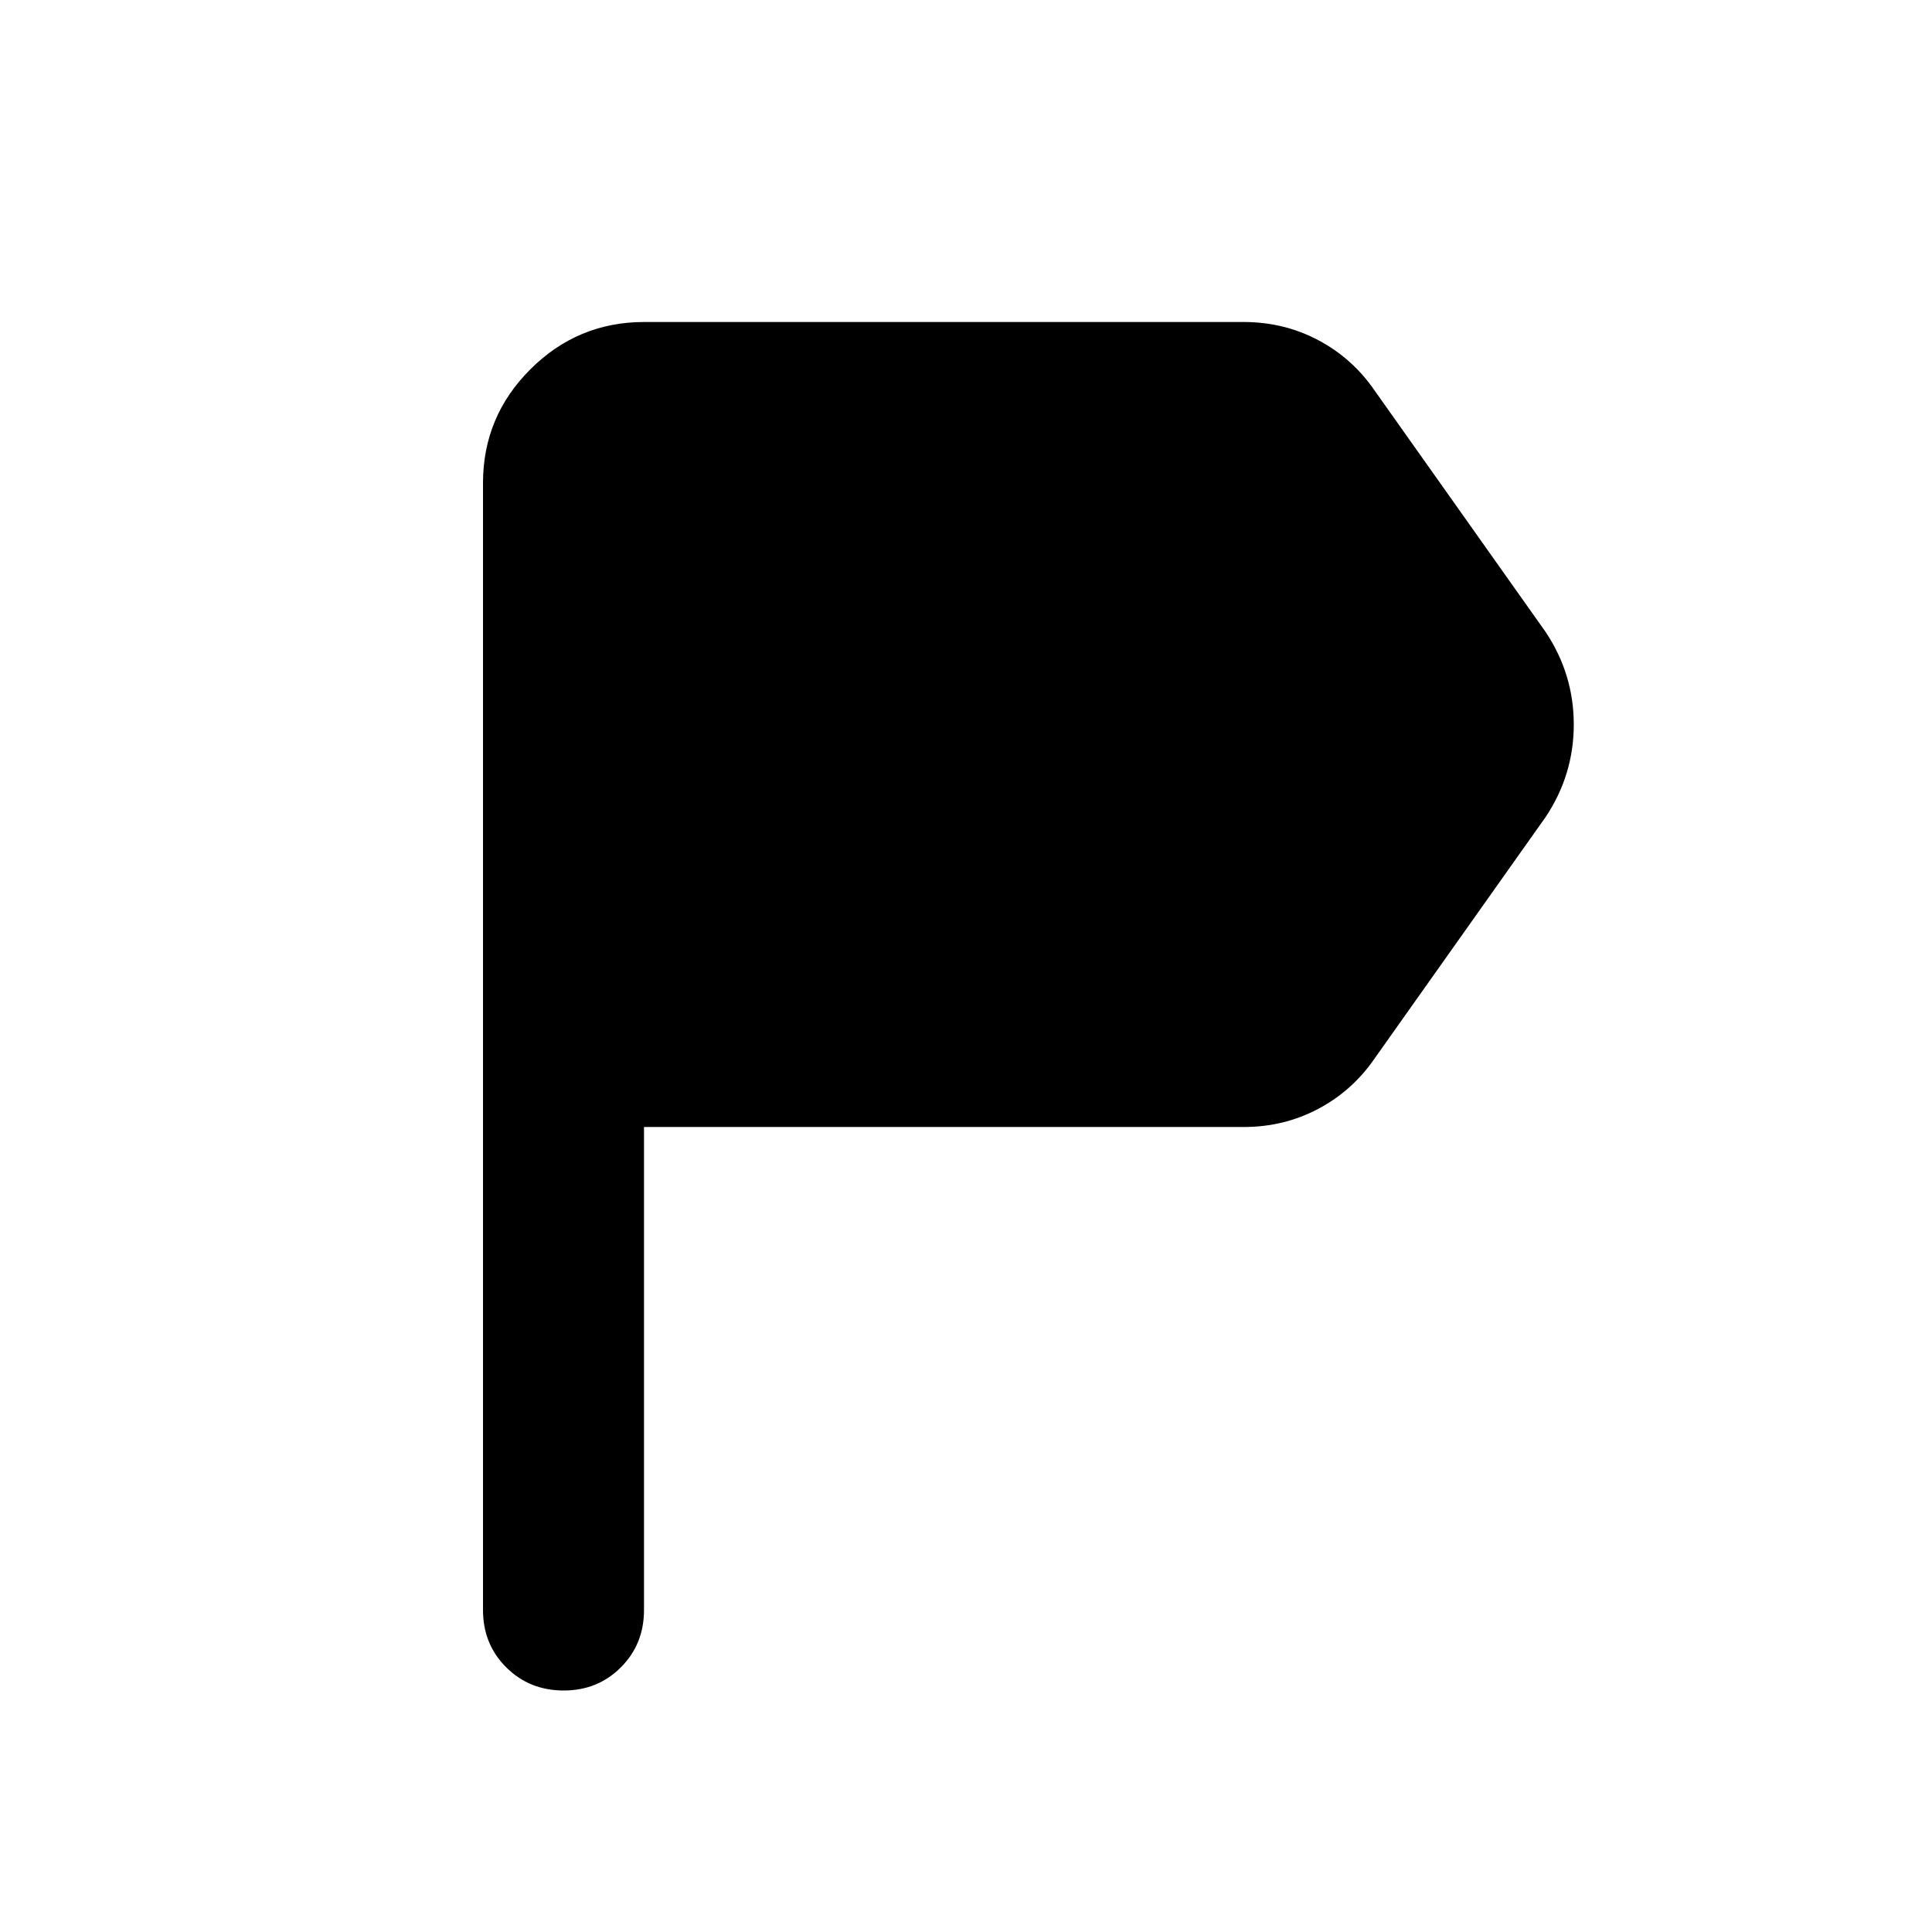
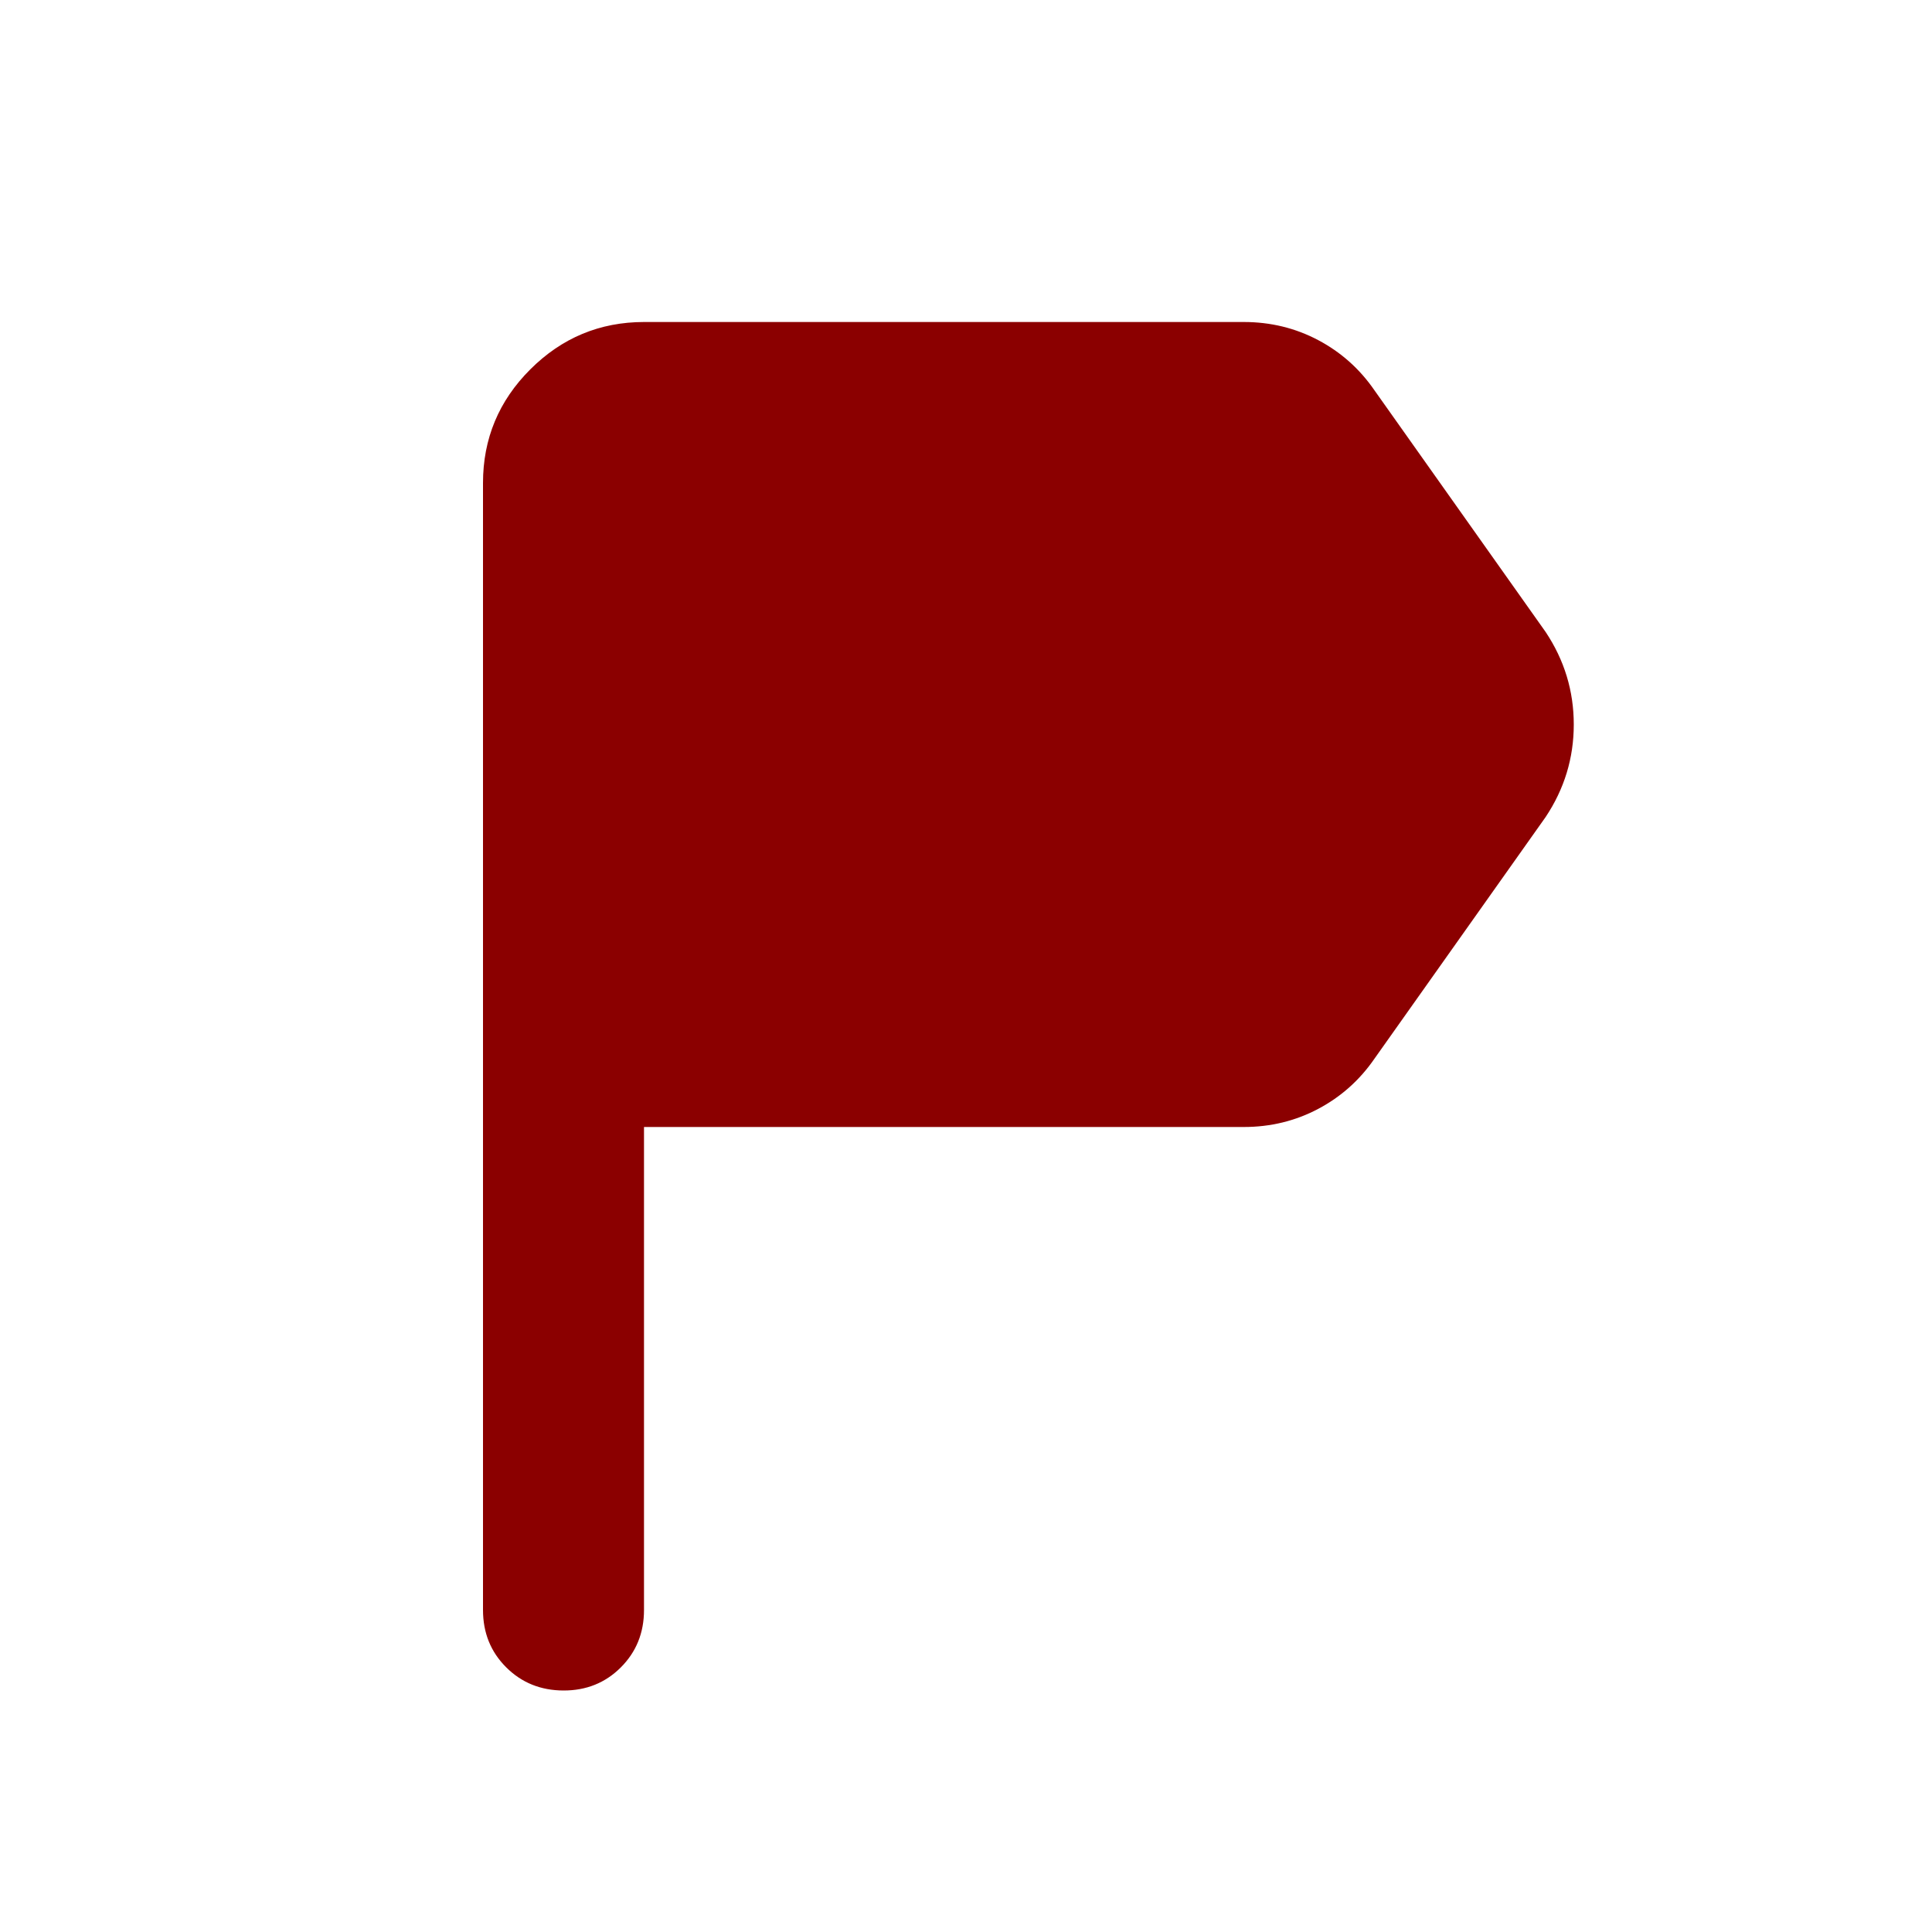
<svg xmlns="http://www.w3.org/2000/svg" width="32" height="32" viewBox="0 0 24 24">
-   <path fill="currentColor" d="M6 20V6q0-.825.588-1.412T8 4h7.45q.5 0 .925.225t.7.625l2.125 3q.35.525.35 1.15t-.35 1.15l-2.125 3q-.275.4-.7.625T15.45 14H8v6q0 .425-.288.713T7 21t-.712-.288T6 20" />
+   <path fill="darkred" d="M6 20V6q0-.825.588-1.412T8 4h7.45q.5 0 .925.225t.7.625l2.125 3q.35.525.35 1.15t-.35 1.15l-2.125 3q-.275.4-.7.625T15.45 14H8v6q0 .425-.288.713T7 21t-.712-.288T6 20" />
</svg>
